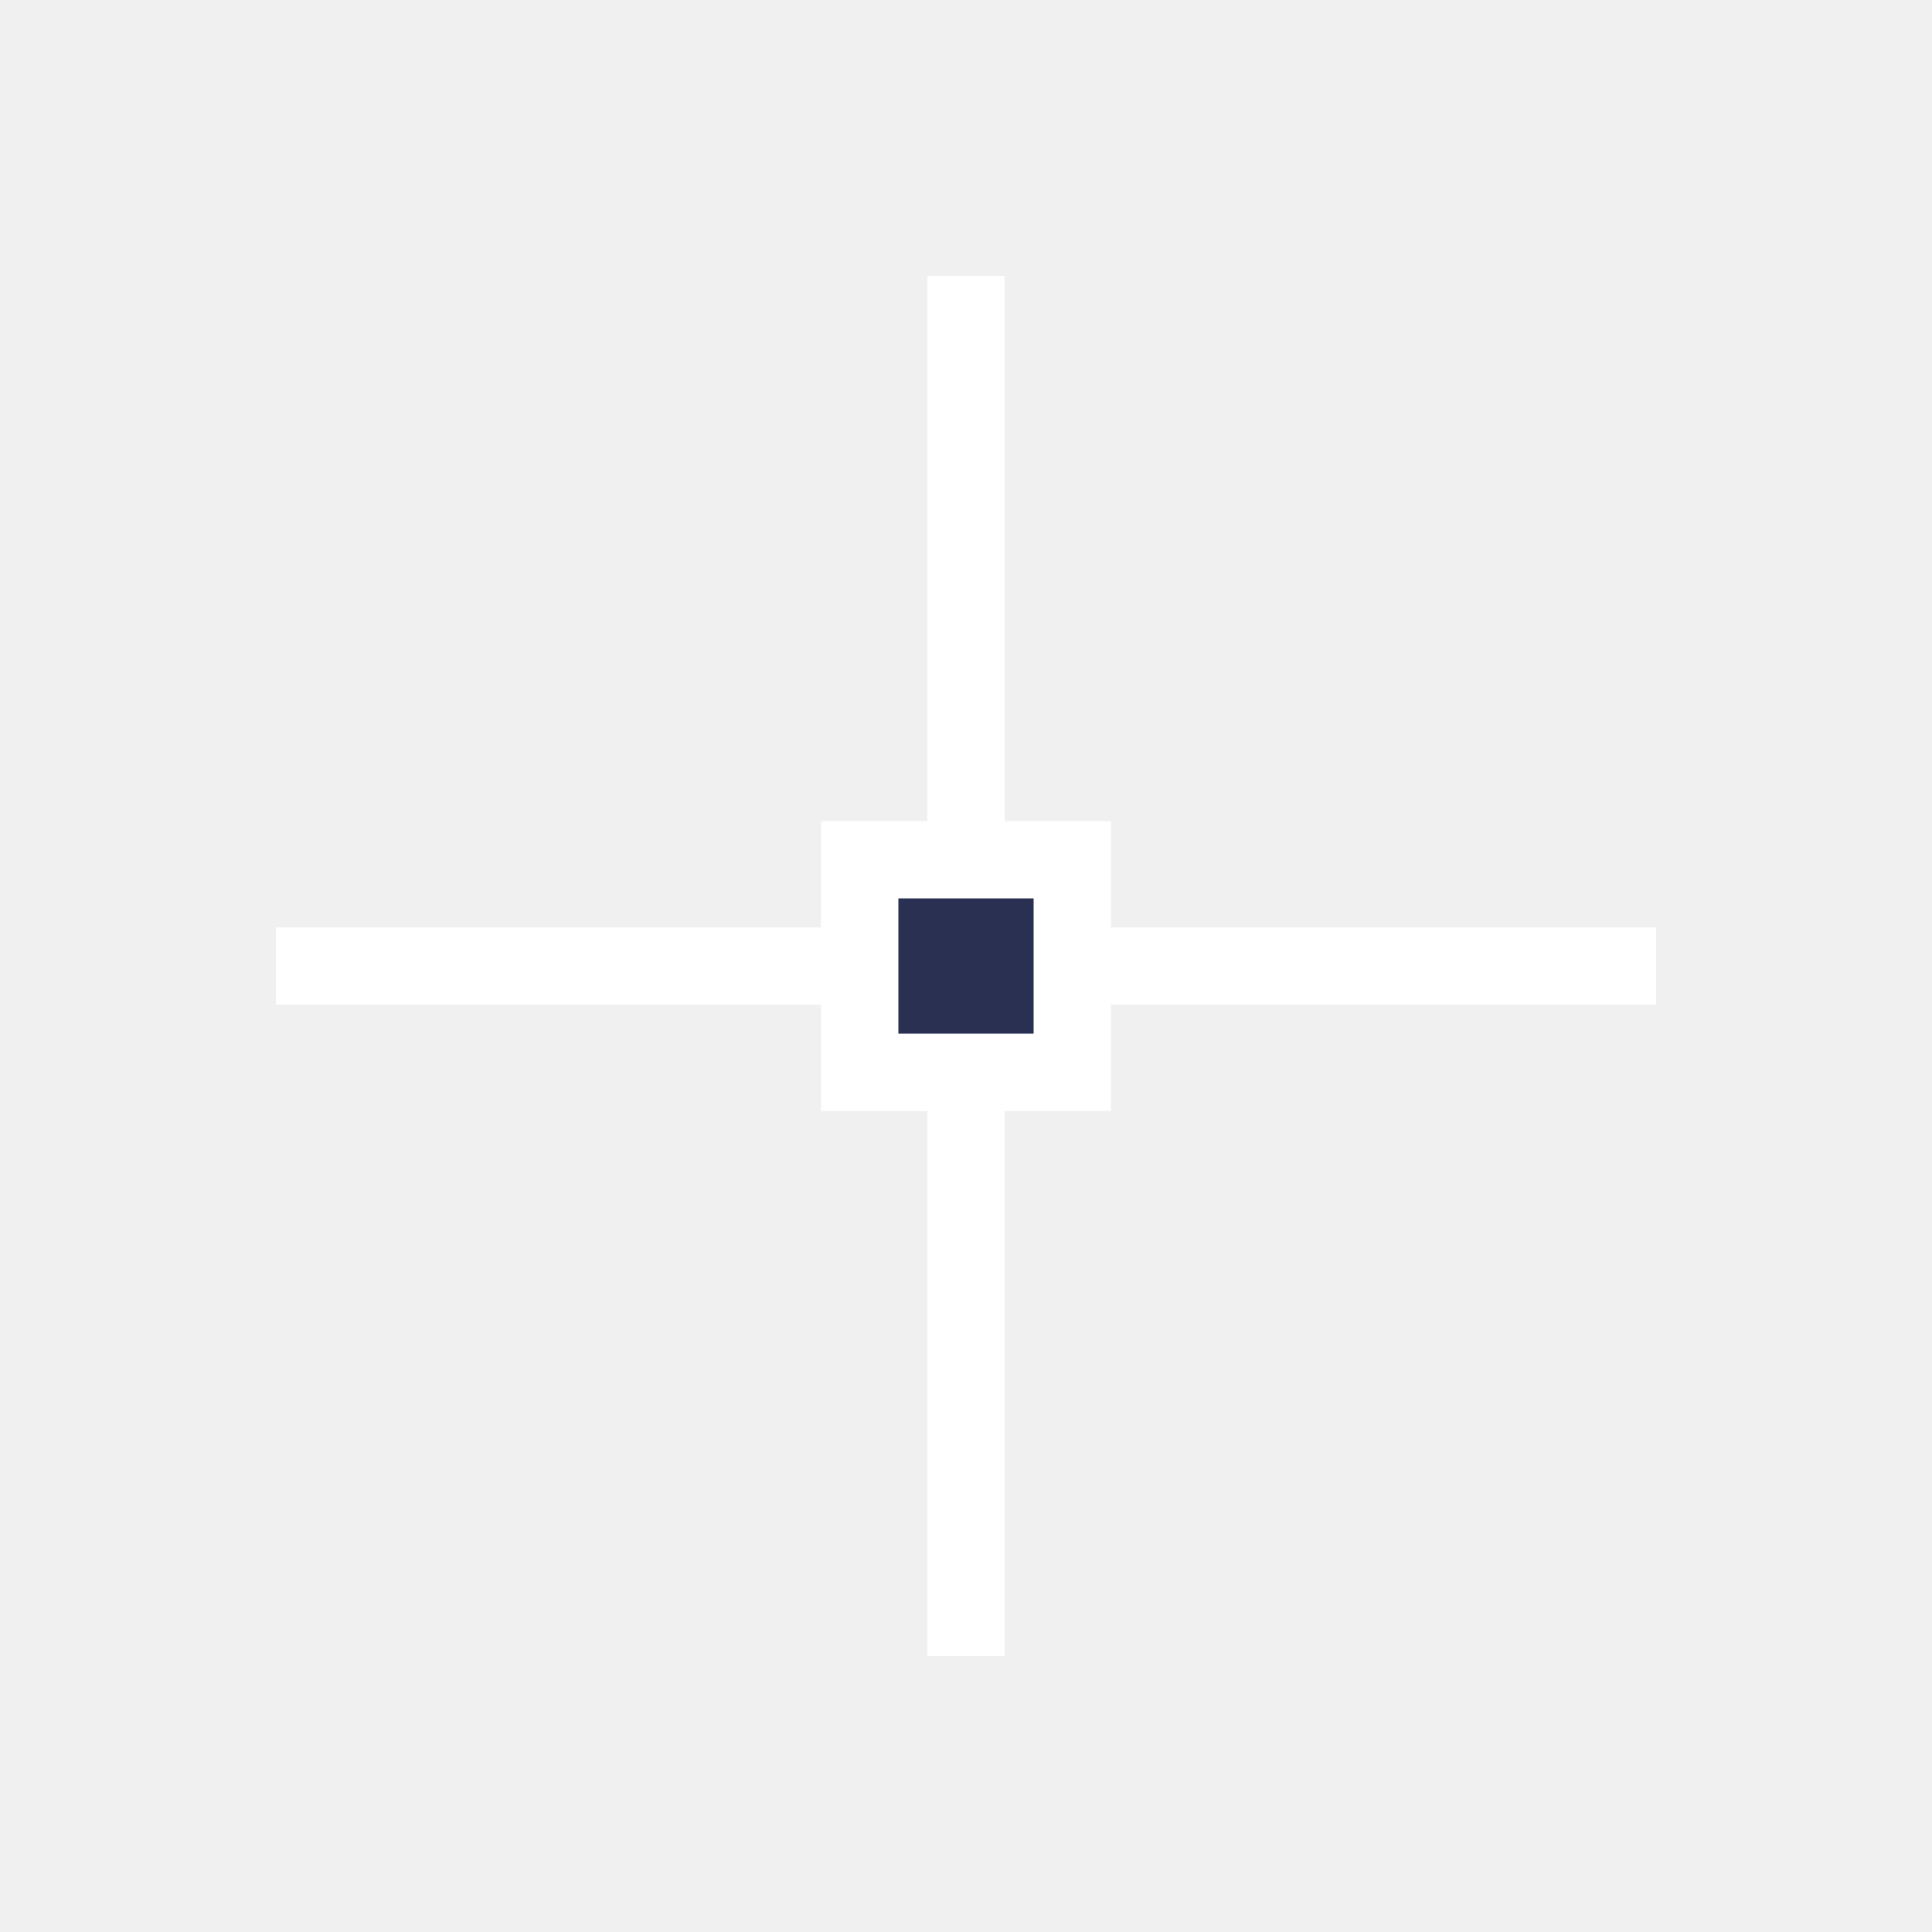
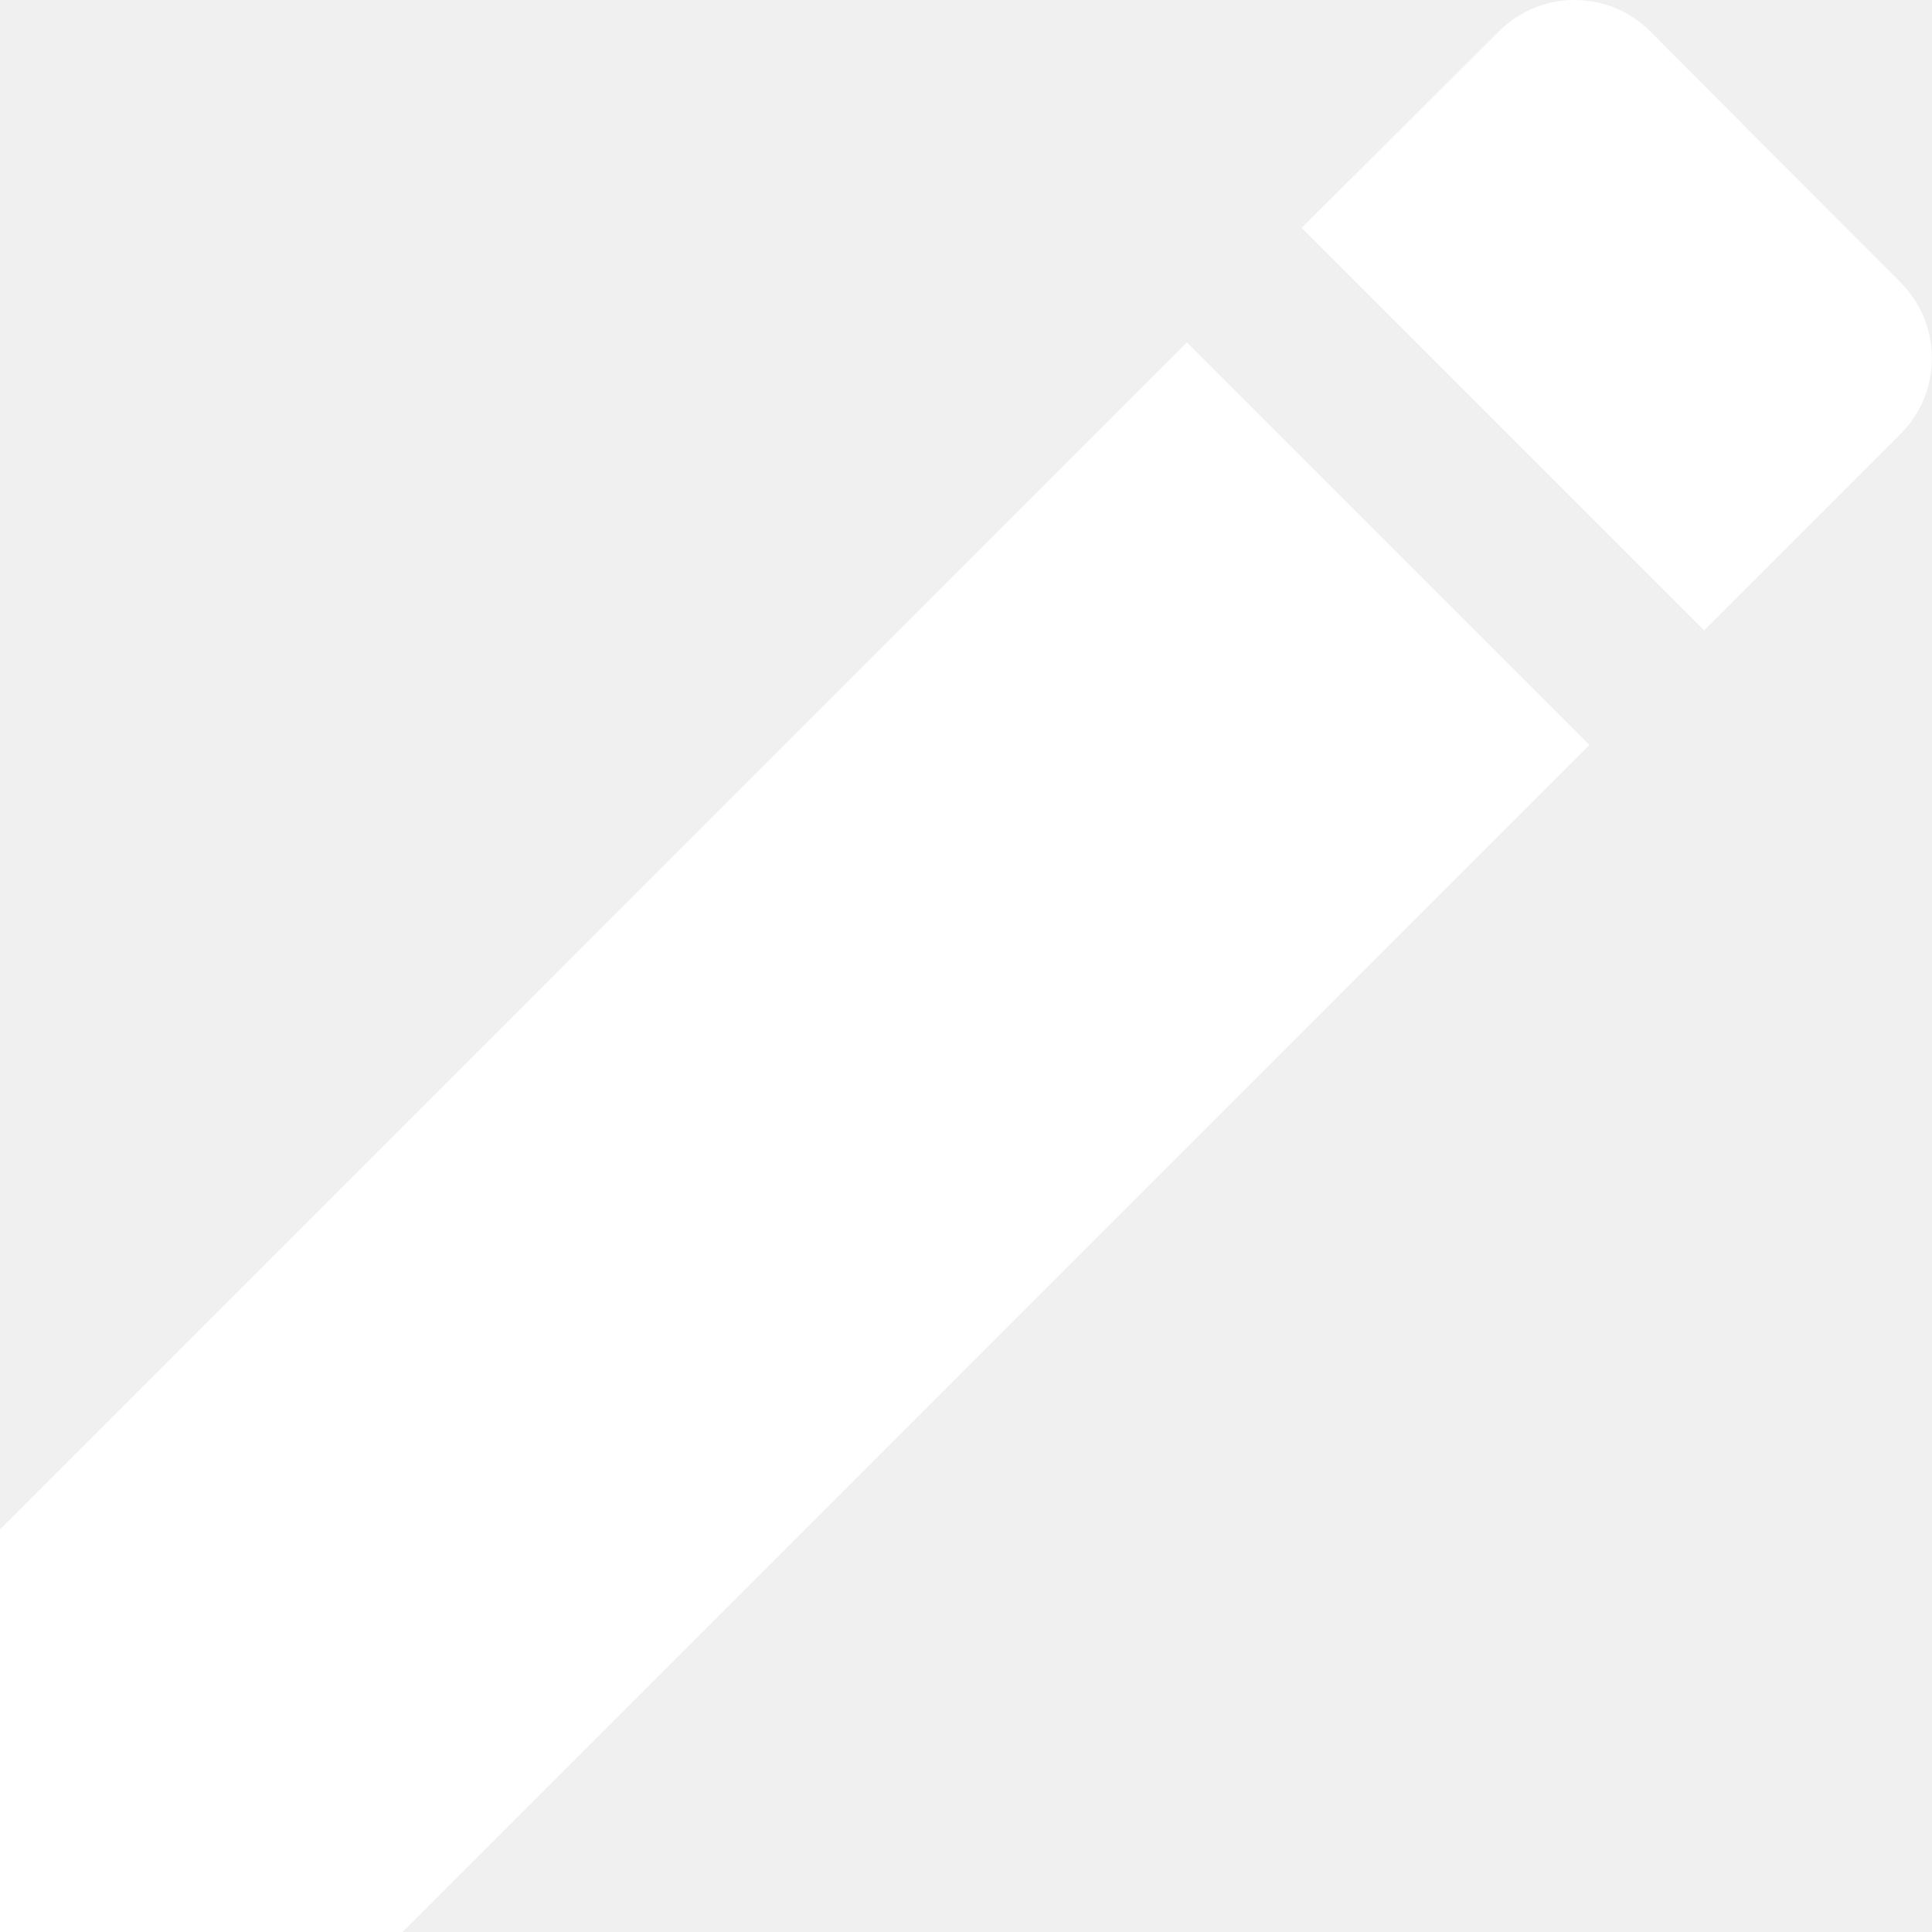
- <svg xmlns="http://www.w3.org/2000/svg" id="Layer_1" data-name="Layer 1" viewBox="0 0 50 50">
-   <defs>
-     <style>.cls-1{fill:#2a3052;stroke:#fff;stroke-miterlimit:10;stroke-width:2px;}</style>
-   </defs>
-   <line class="cls-1" x1="25" y1="7.14" x2="25" y2="42.86" />
-   <line class="cls-1" x1="42.86" y1="25" x2="7.14" y2="25" />
-   <rect class="cls-1" x="22.25" y="22.25" width="5.5" height="5.5" transform="translate(50) rotate(90)" />
+ <svg xmlns="http://www.w3.org/2000/svg" width="12" height="12" viewBox="0 0 12 12">
+   <g fill="none" fill-rule="evenodd" transform="translate(-4 -4)">
+     <rect width="20" height="20" fill="none" />
+     <path fill="#ffffff" d="M4,13.5 L4,16 L6.5,16 L13.872,8.627 L11.372,6.127 L4,13.5 Z M15.805,6.695 C16.064,6.435 16.064,6.014 15.805,5.755 L14.25,4.195 C13.99,3.935 13.57,3.935 13.31,4.195 L12.085,5.415 L14.585,7.915 L15.805,6.695 Z" />
+   </g>
</svg>
